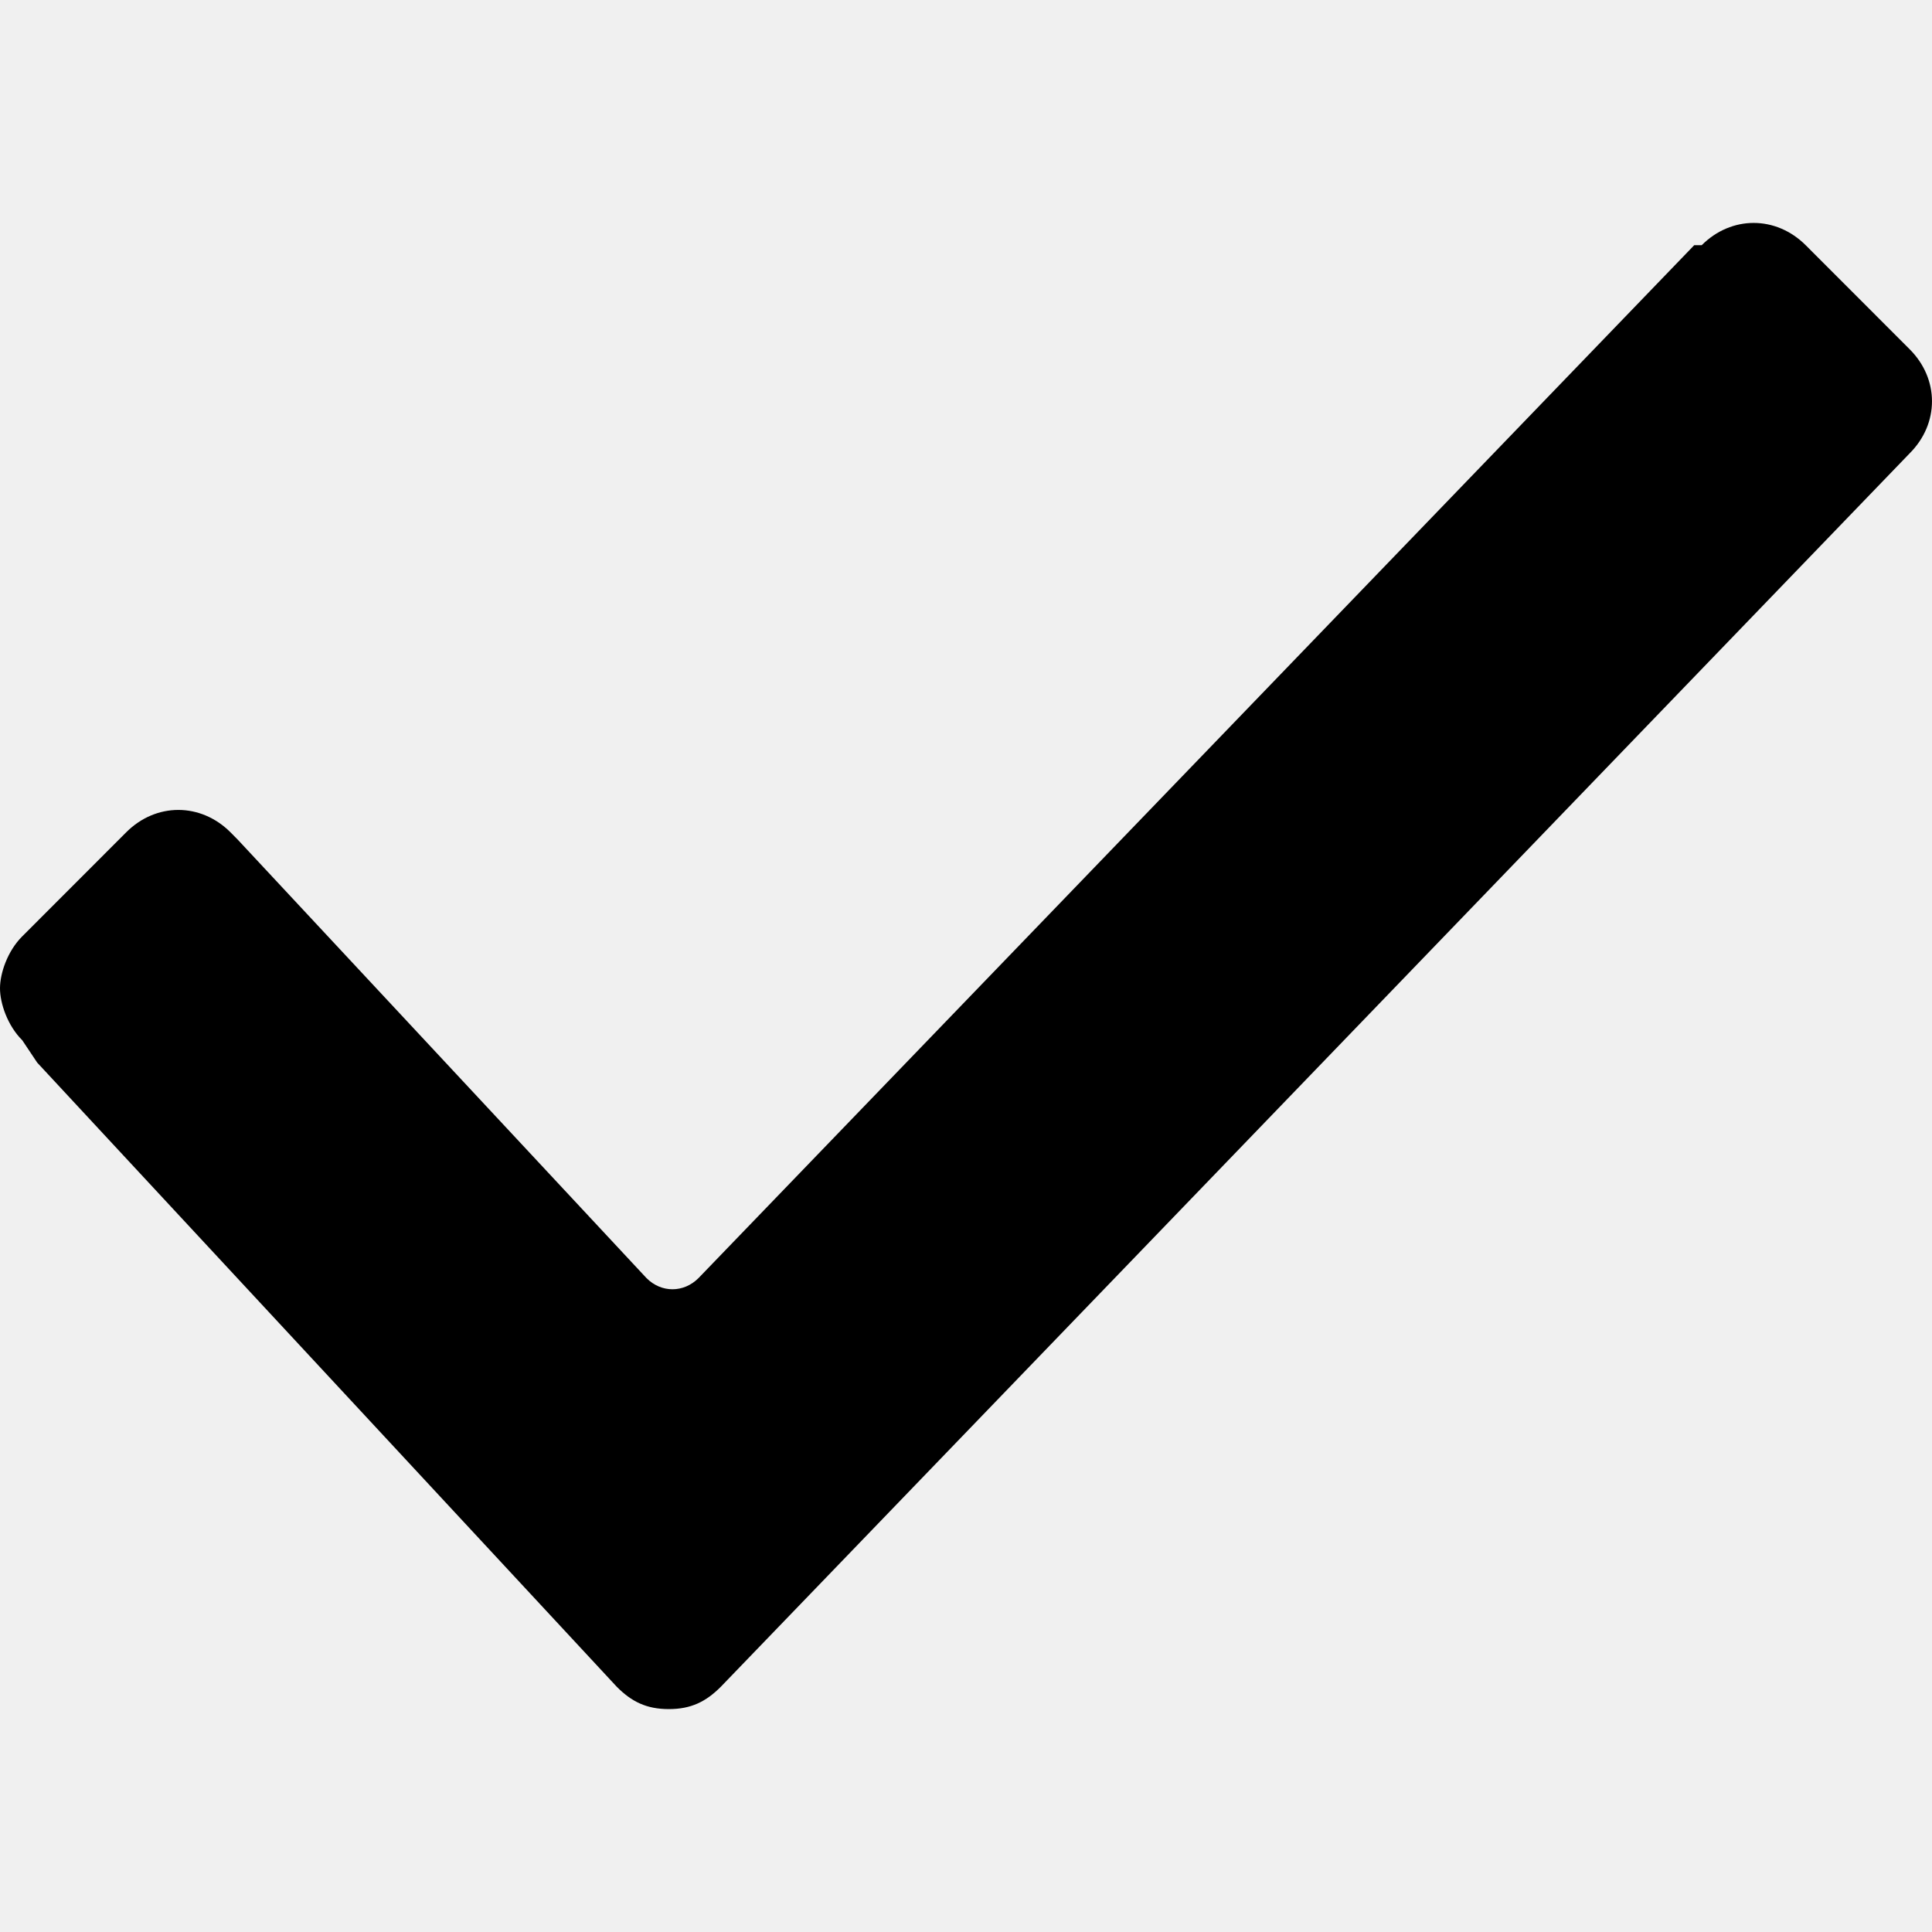
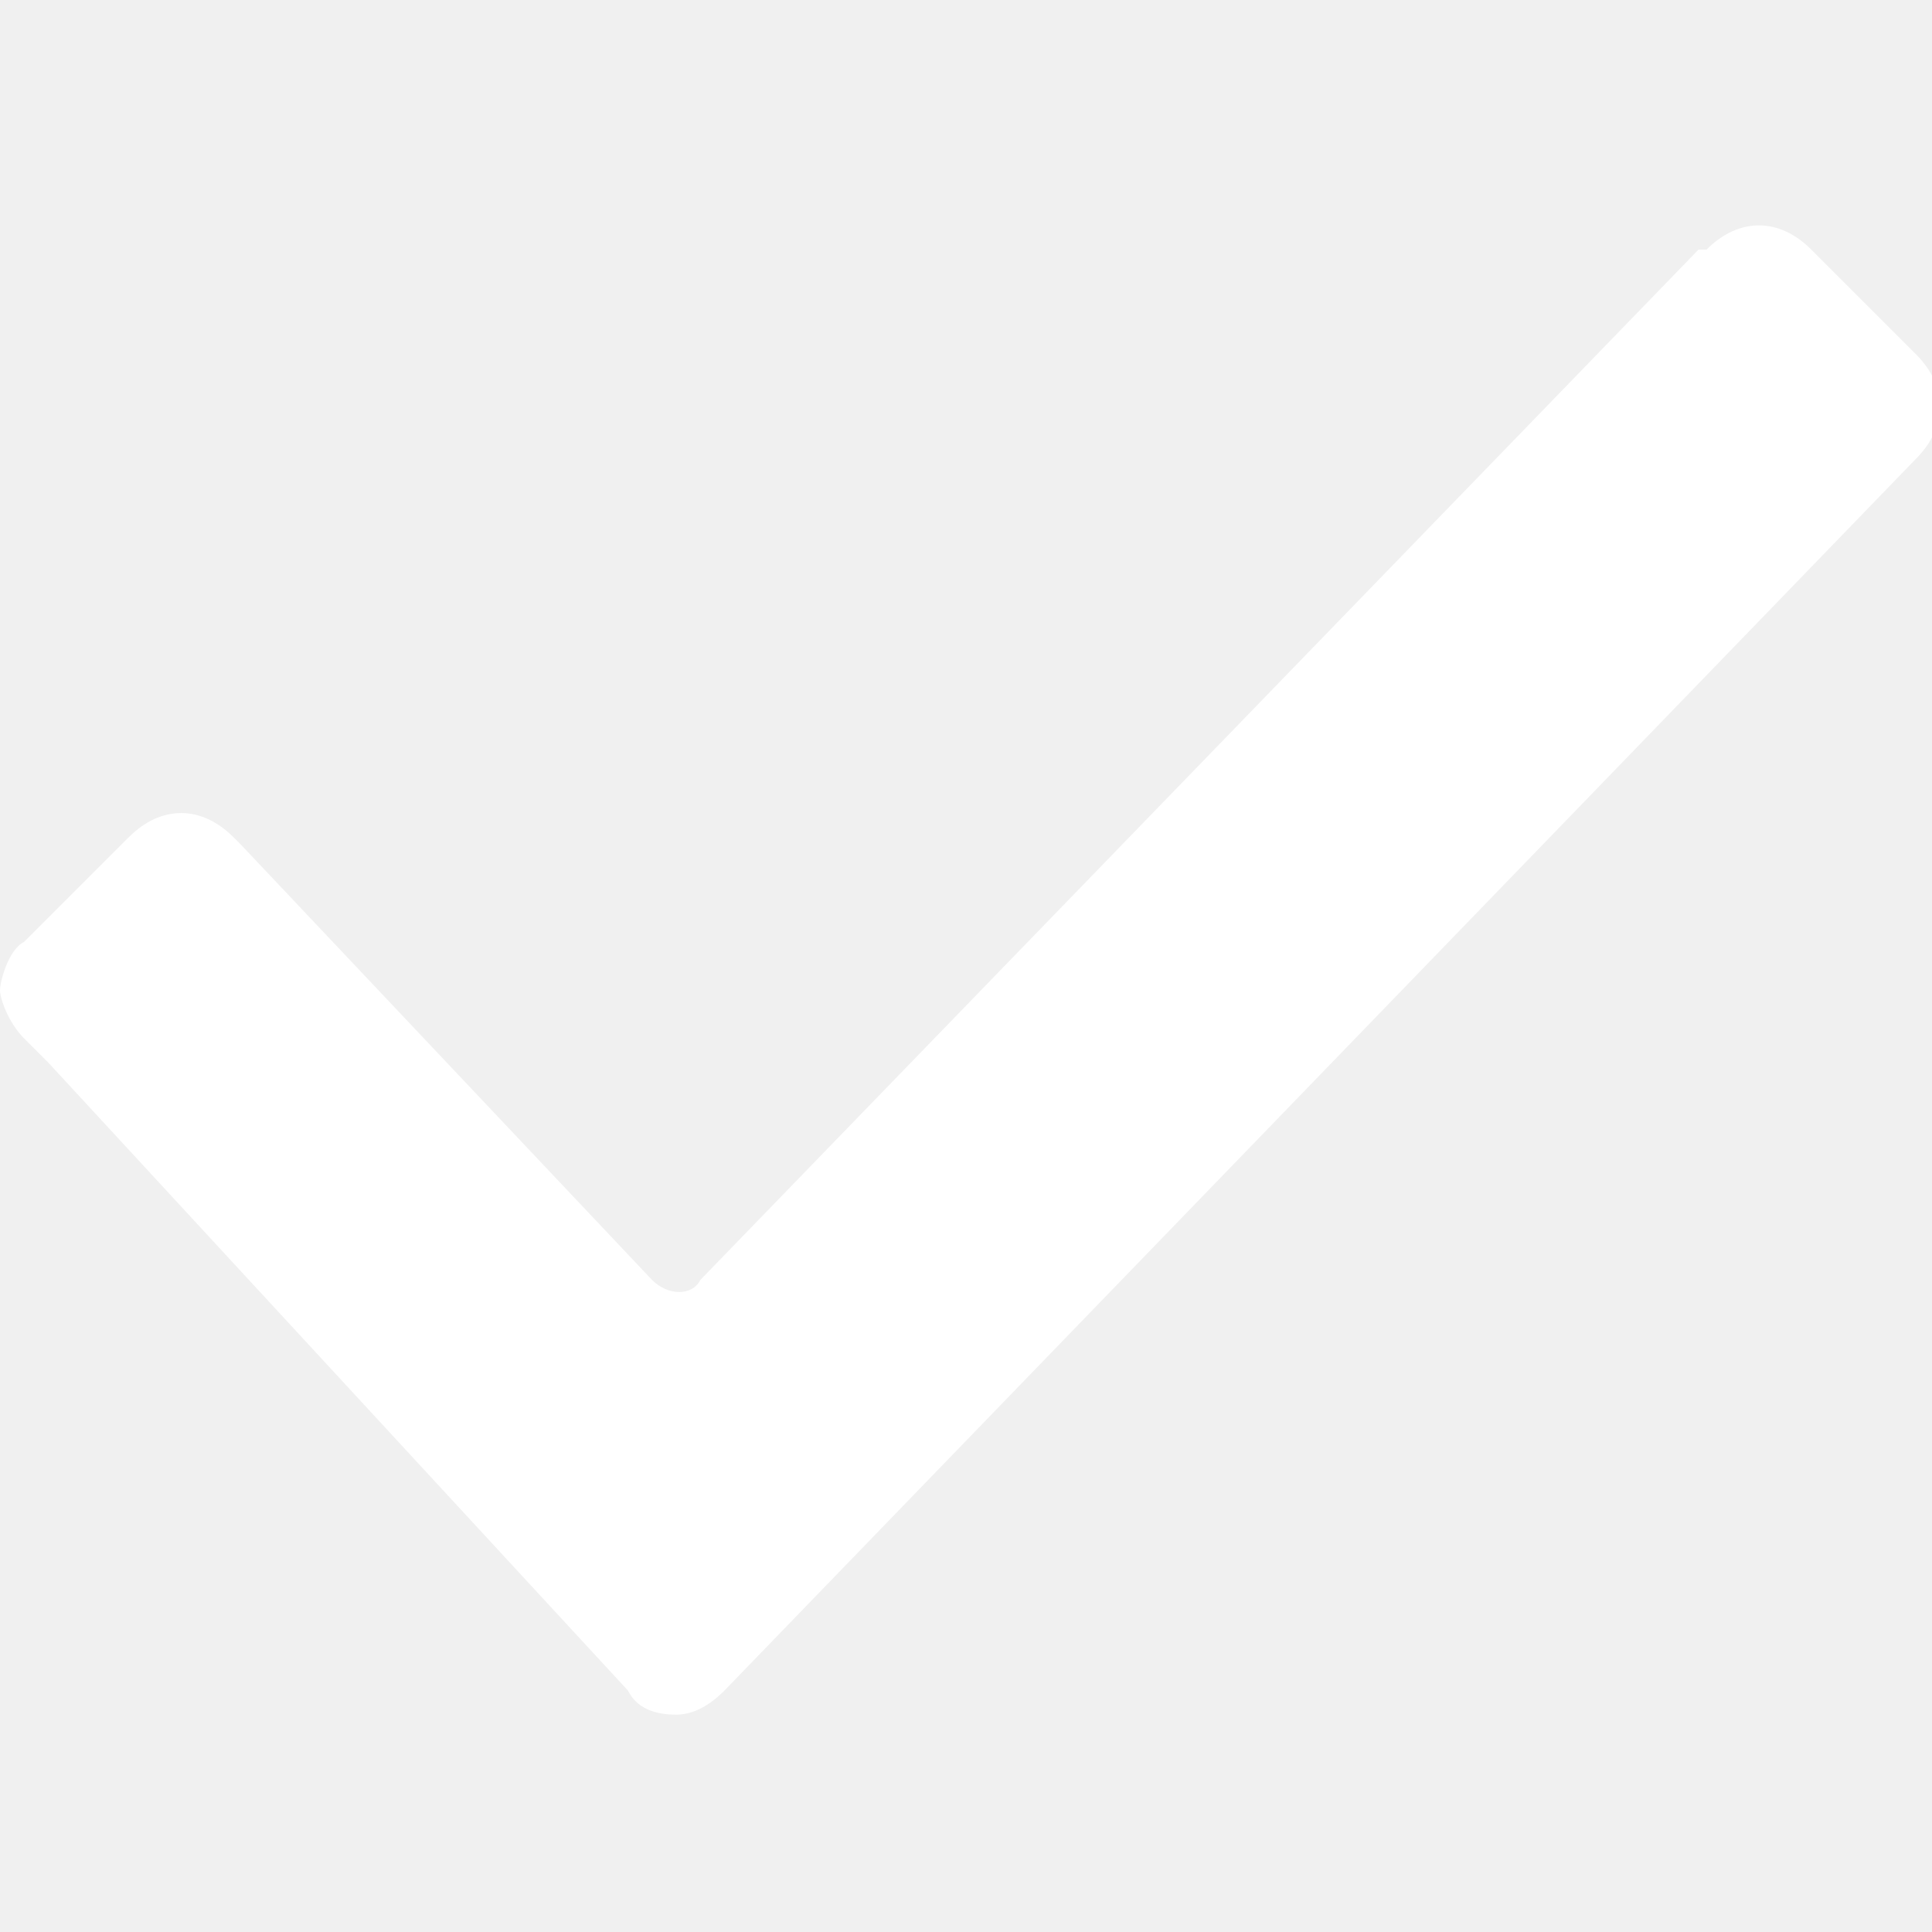
- <svg xmlns="http://www.w3.org/2000/svg" width="24" height="24" viewBox="0 0 24 24" fill="none">
-   <path d="M0.277 12.923C0.092 12.739 0 12.462 0 12.277C0 12.092 0.092 11.815 0.277 11.631L1.569 10.338C1.938 9.969 2.492 9.969 2.862 10.338L2.954 10.431L8.031 15.877C8.215 16.062 8.492 16.062 8.677 15.877L21.046 3.046H21.139V3.046C21.508 2.677 22.061 2.677 22.431 3.046L23.723 4.339C24.092 4.708 24.092 5.262 23.723 5.631L8.954 20.954C8.769 21.139 8.585 21.231 8.308 21.231C8.031 21.231 7.846 21.139 7.662 20.954L0.462 13.2L0.277 12.923V12.923Z" fill="black" />
+ <svg xmlns="http://www.w3.org/2000/svg" version="1.1" id="Layer_1" x="0px" y="0px" viewBox="-285 408.9 24 24" style="enable-background:new -285 408.9 24 24;" xml:space="preserve">
+   <style type="text/css">
+ 	.st0{fill:#FFFFFF;}
+ </style>
+   <path class="st0" d="M-284.7,421.8c-0.2-0.2-0.3-0.5-0.3-0.6s0.1-0.5,0.3-0.6l1.3-1.3c0.4-0.4,0.9-0.4,1.3,0l0.1,0.1l5.1,5.4  c0.2,0.2,0.5,0.2,0.6,0l12.4-12.8h0.1l0,0c0.4-0.4,0.9-0.4,1.3,0l1.3,1.3c0.4,0.4,0.4,0.9,0,1.3l-14.8,15.3  c-0.2,0.2-0.4,0.3-0.6,0.3c-0.3,0-0.5-0.1-0.6-0.3l-7.2-7.8L-284.7,421.8L-284.7,421.8z" />
</svg>
